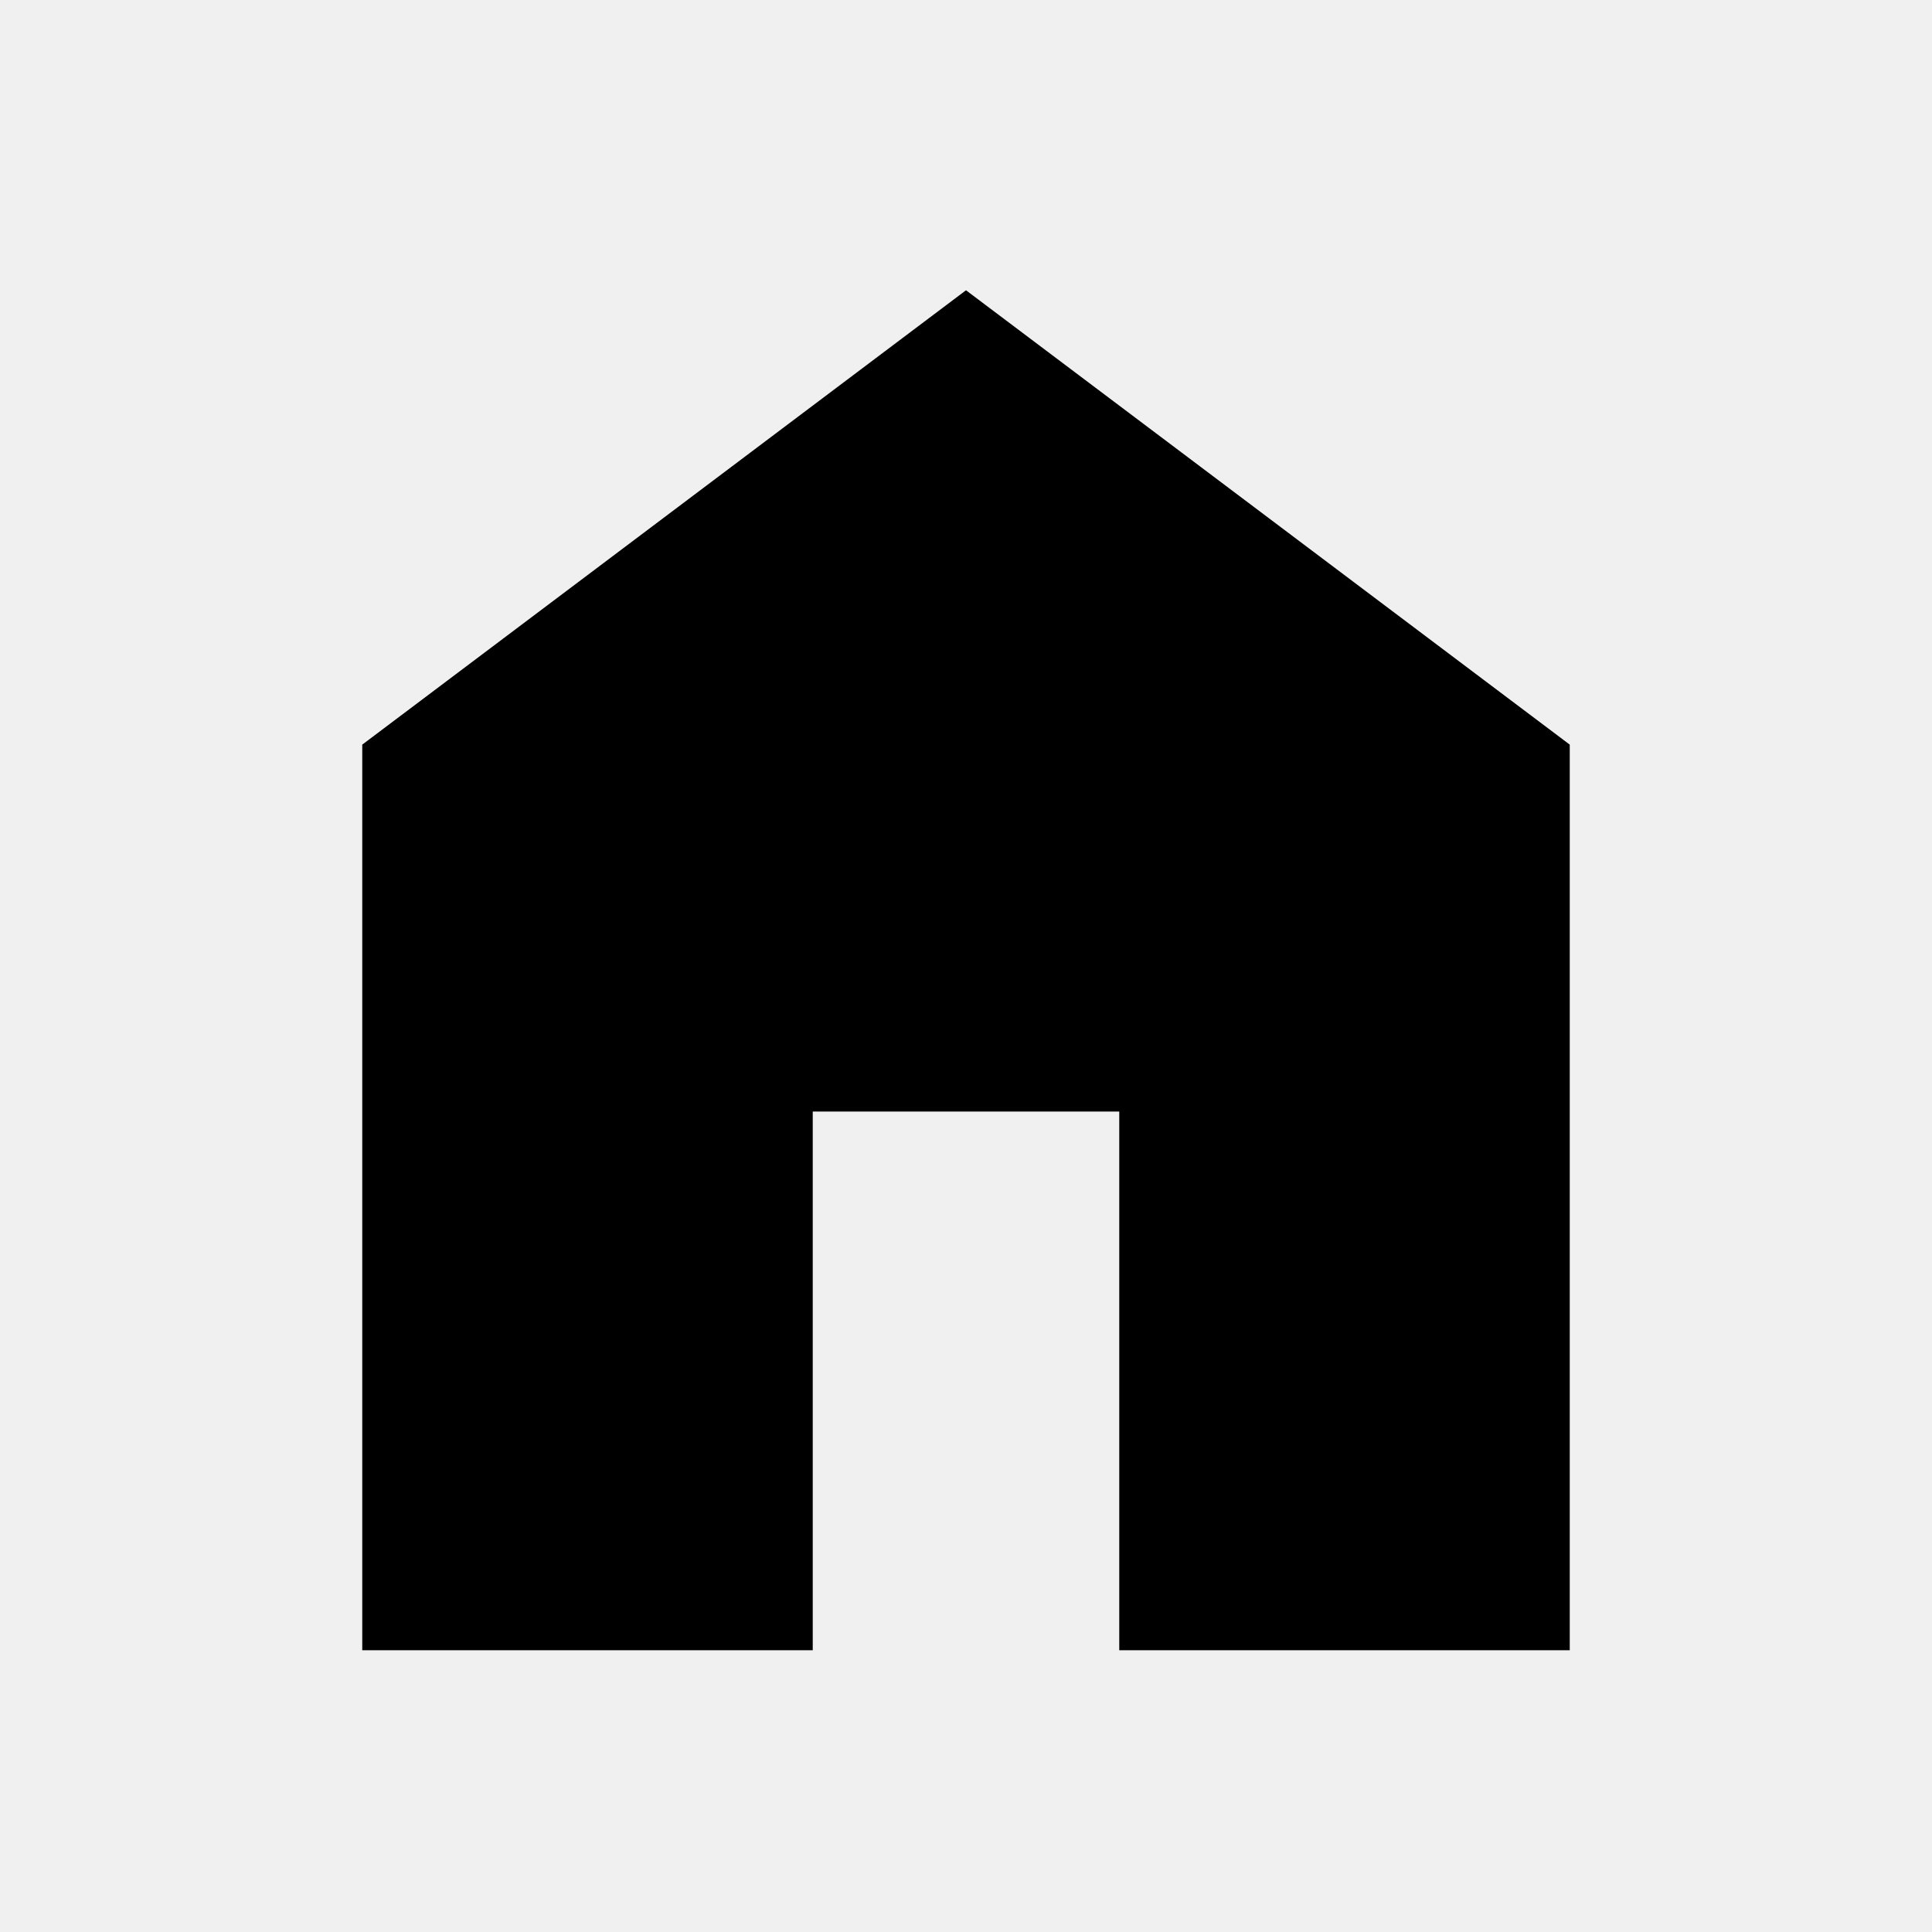
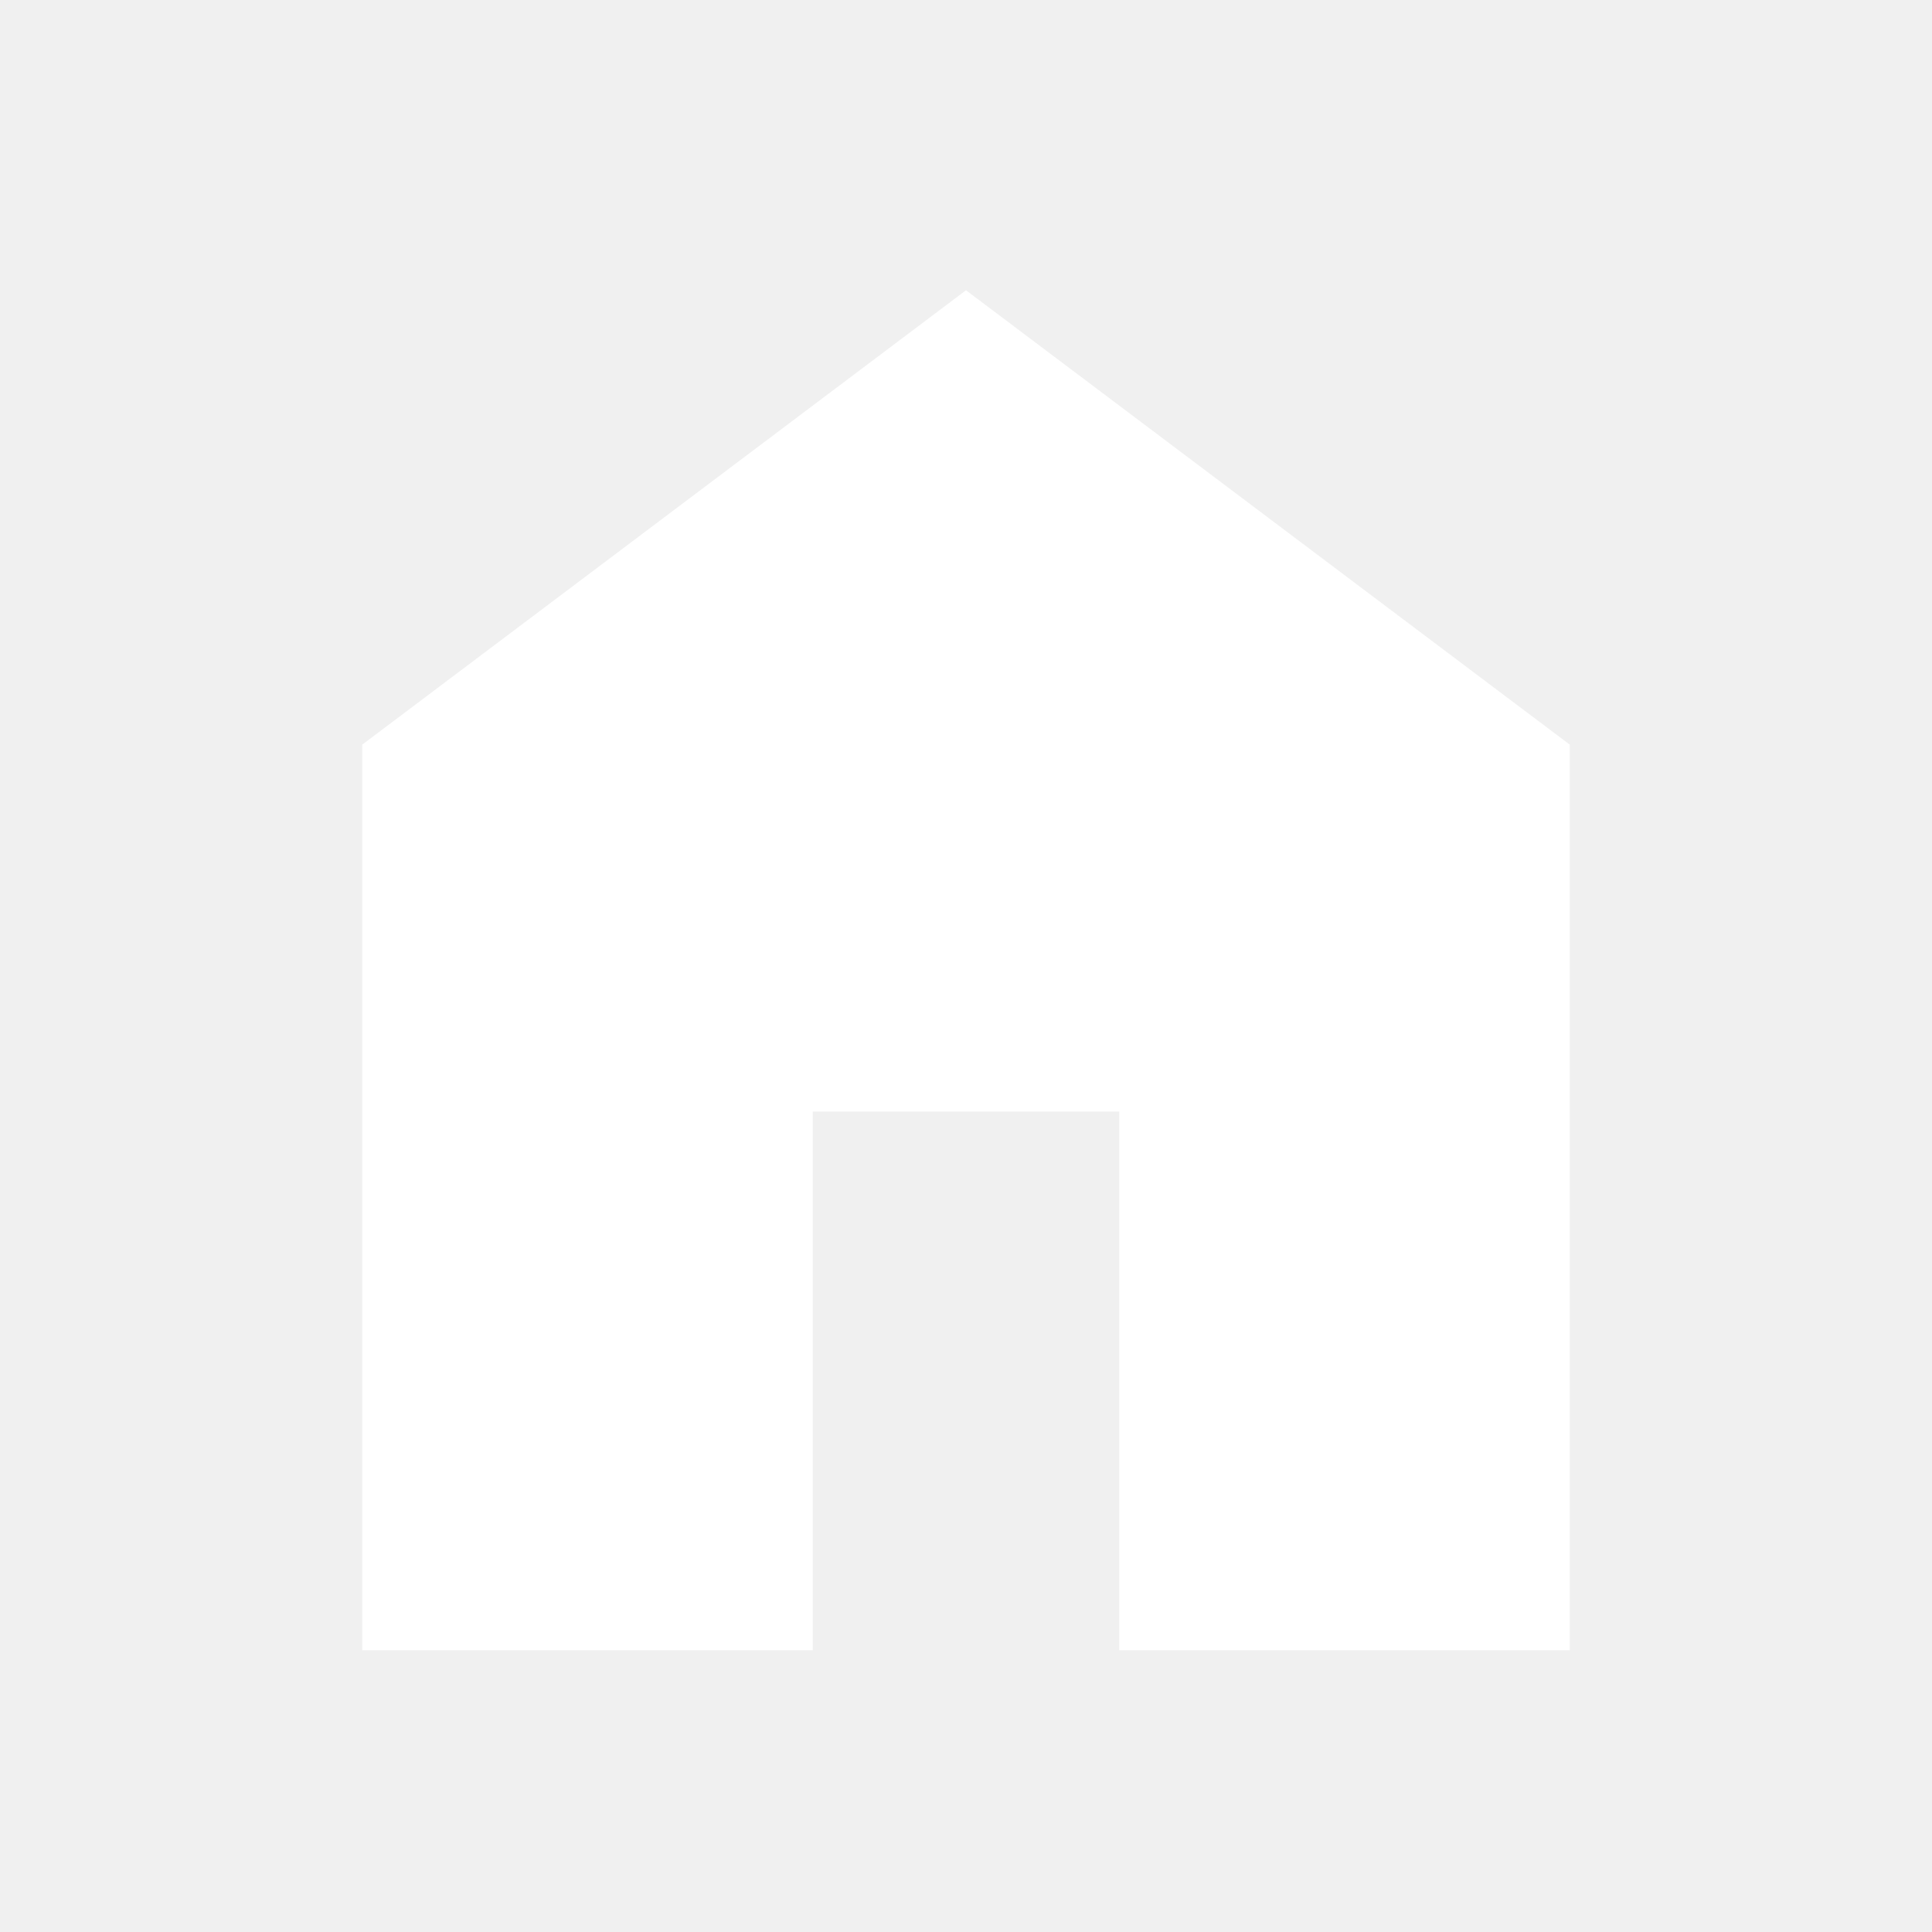
- <svg xmlns="http://www.w3.org/2000/svg" height="24" viewBox="0 -960 960 960" width="24">
+ <svg xmlns="http://www.w3.org/2000/svg" fill="#fff" height="24" viewBox="0 -960 960 960" width="24">
  <path d="M180.001-140.001v-449.998L480-815.767l299.999 225.768v449.998H556.154v-267.692H403.846v267.692H180.001Z" />
</svg>
